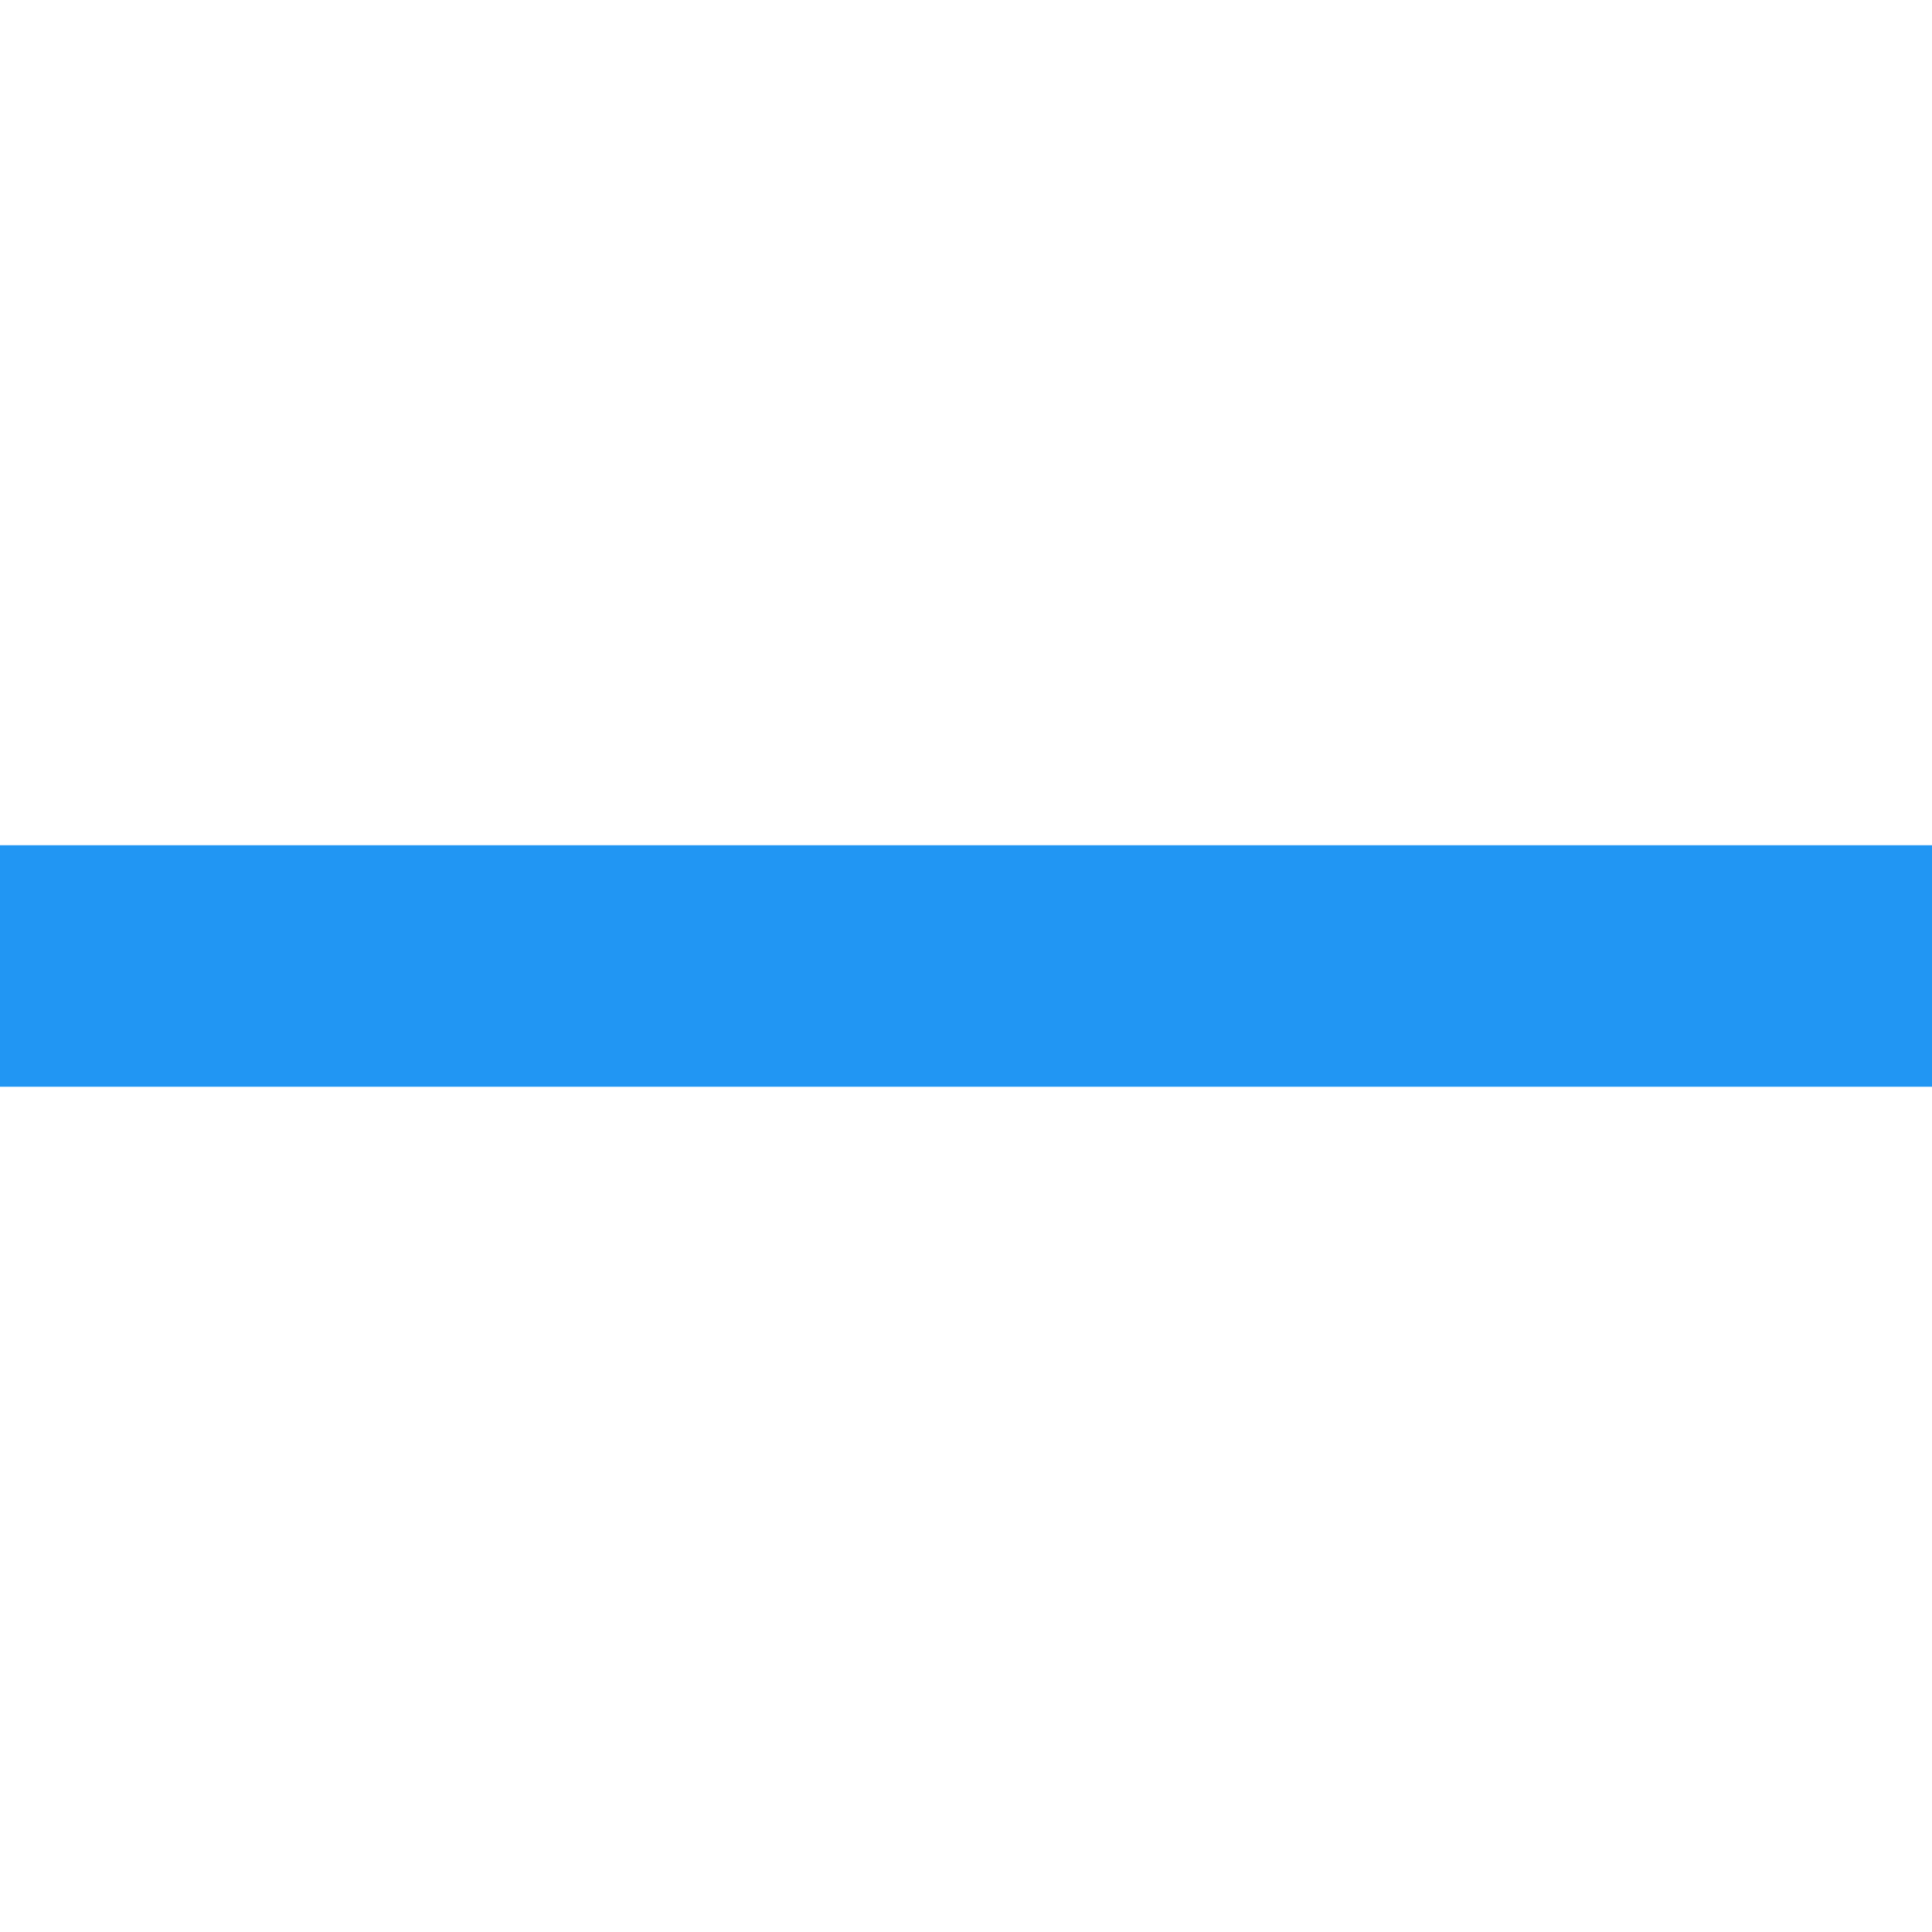
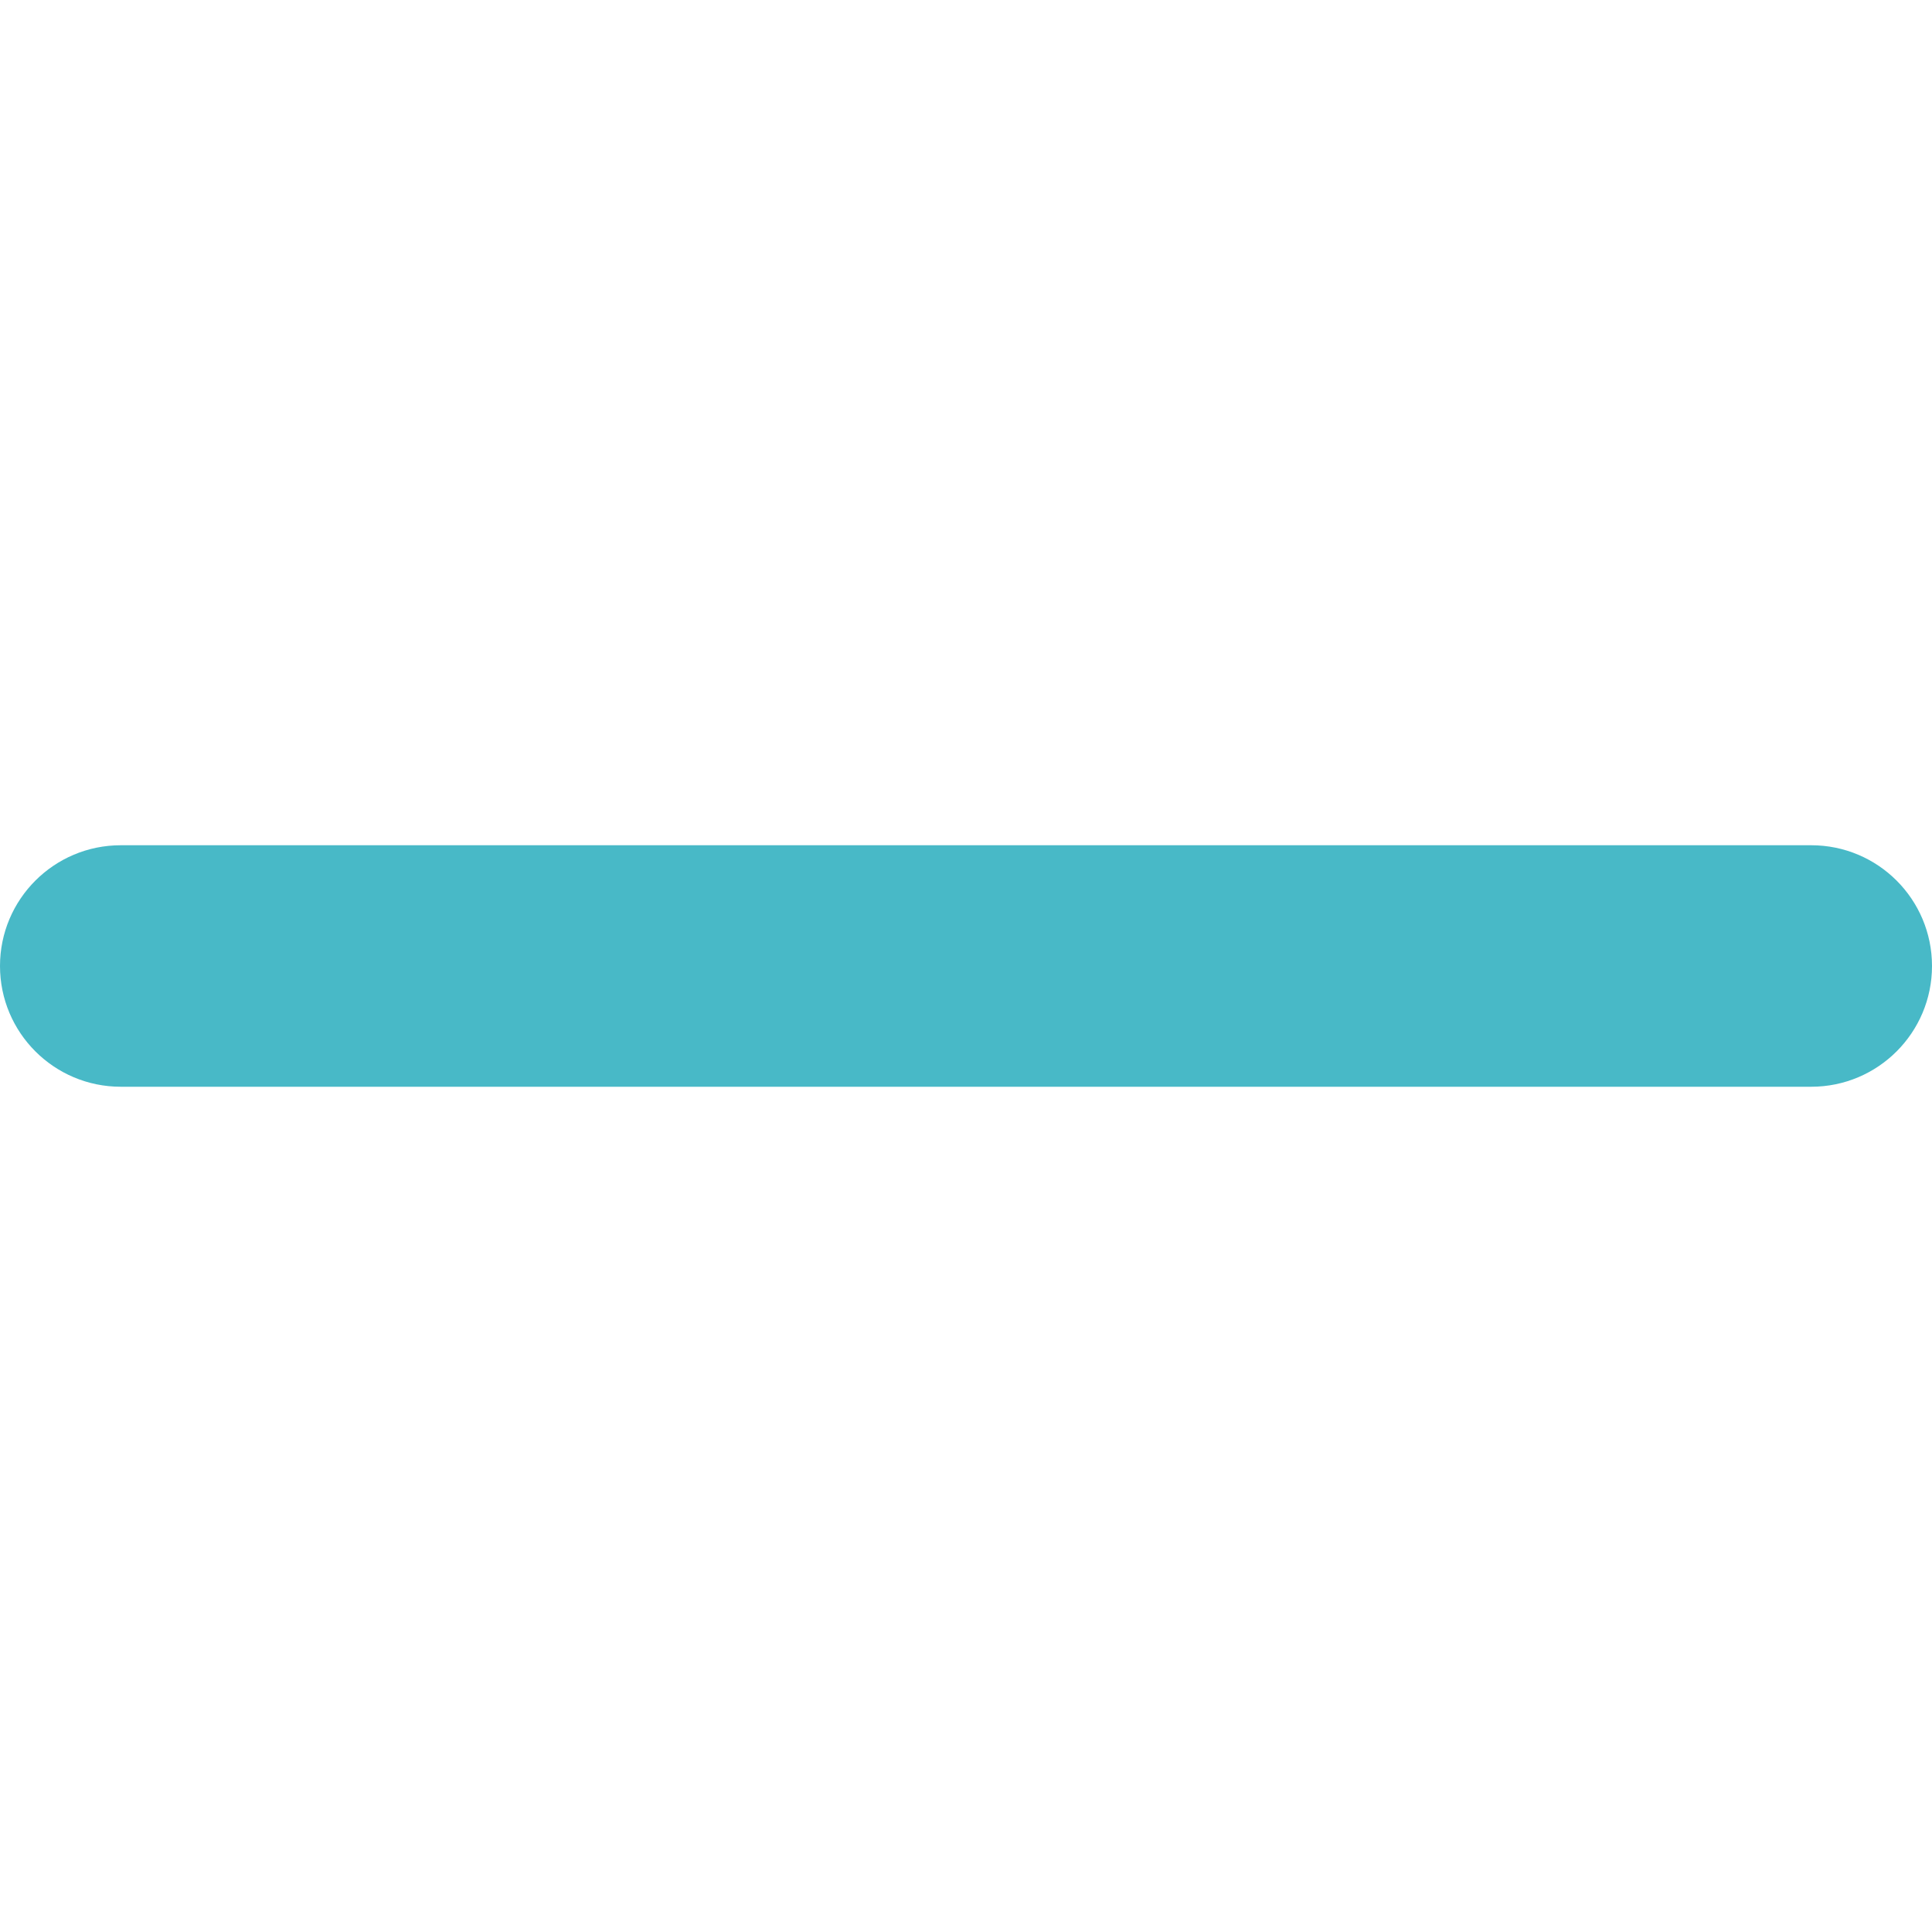
<svg xmlns="http://www.w3.org/2000/svg" width="128" height="128" viewBox="0 0 128 128" id="svg4614" version="1.1">
  <defs id="defs4616" />
  <g id="layer1" transform="translate(0,-924.3622)">
-     <rect style="fill:#2196f3;fill-opacity:1;stroke:none" id="use4517-2-4-9-5" width="128" height="16" x="0" y="980.362" />
+     <rect style="fill:#48b9c7;fill-opacity:1;stroke:none" id="use4517-2-4-9-5" width="128" height="16" x="0" y="980.362" ry="8" />
  </g>
</svg>
